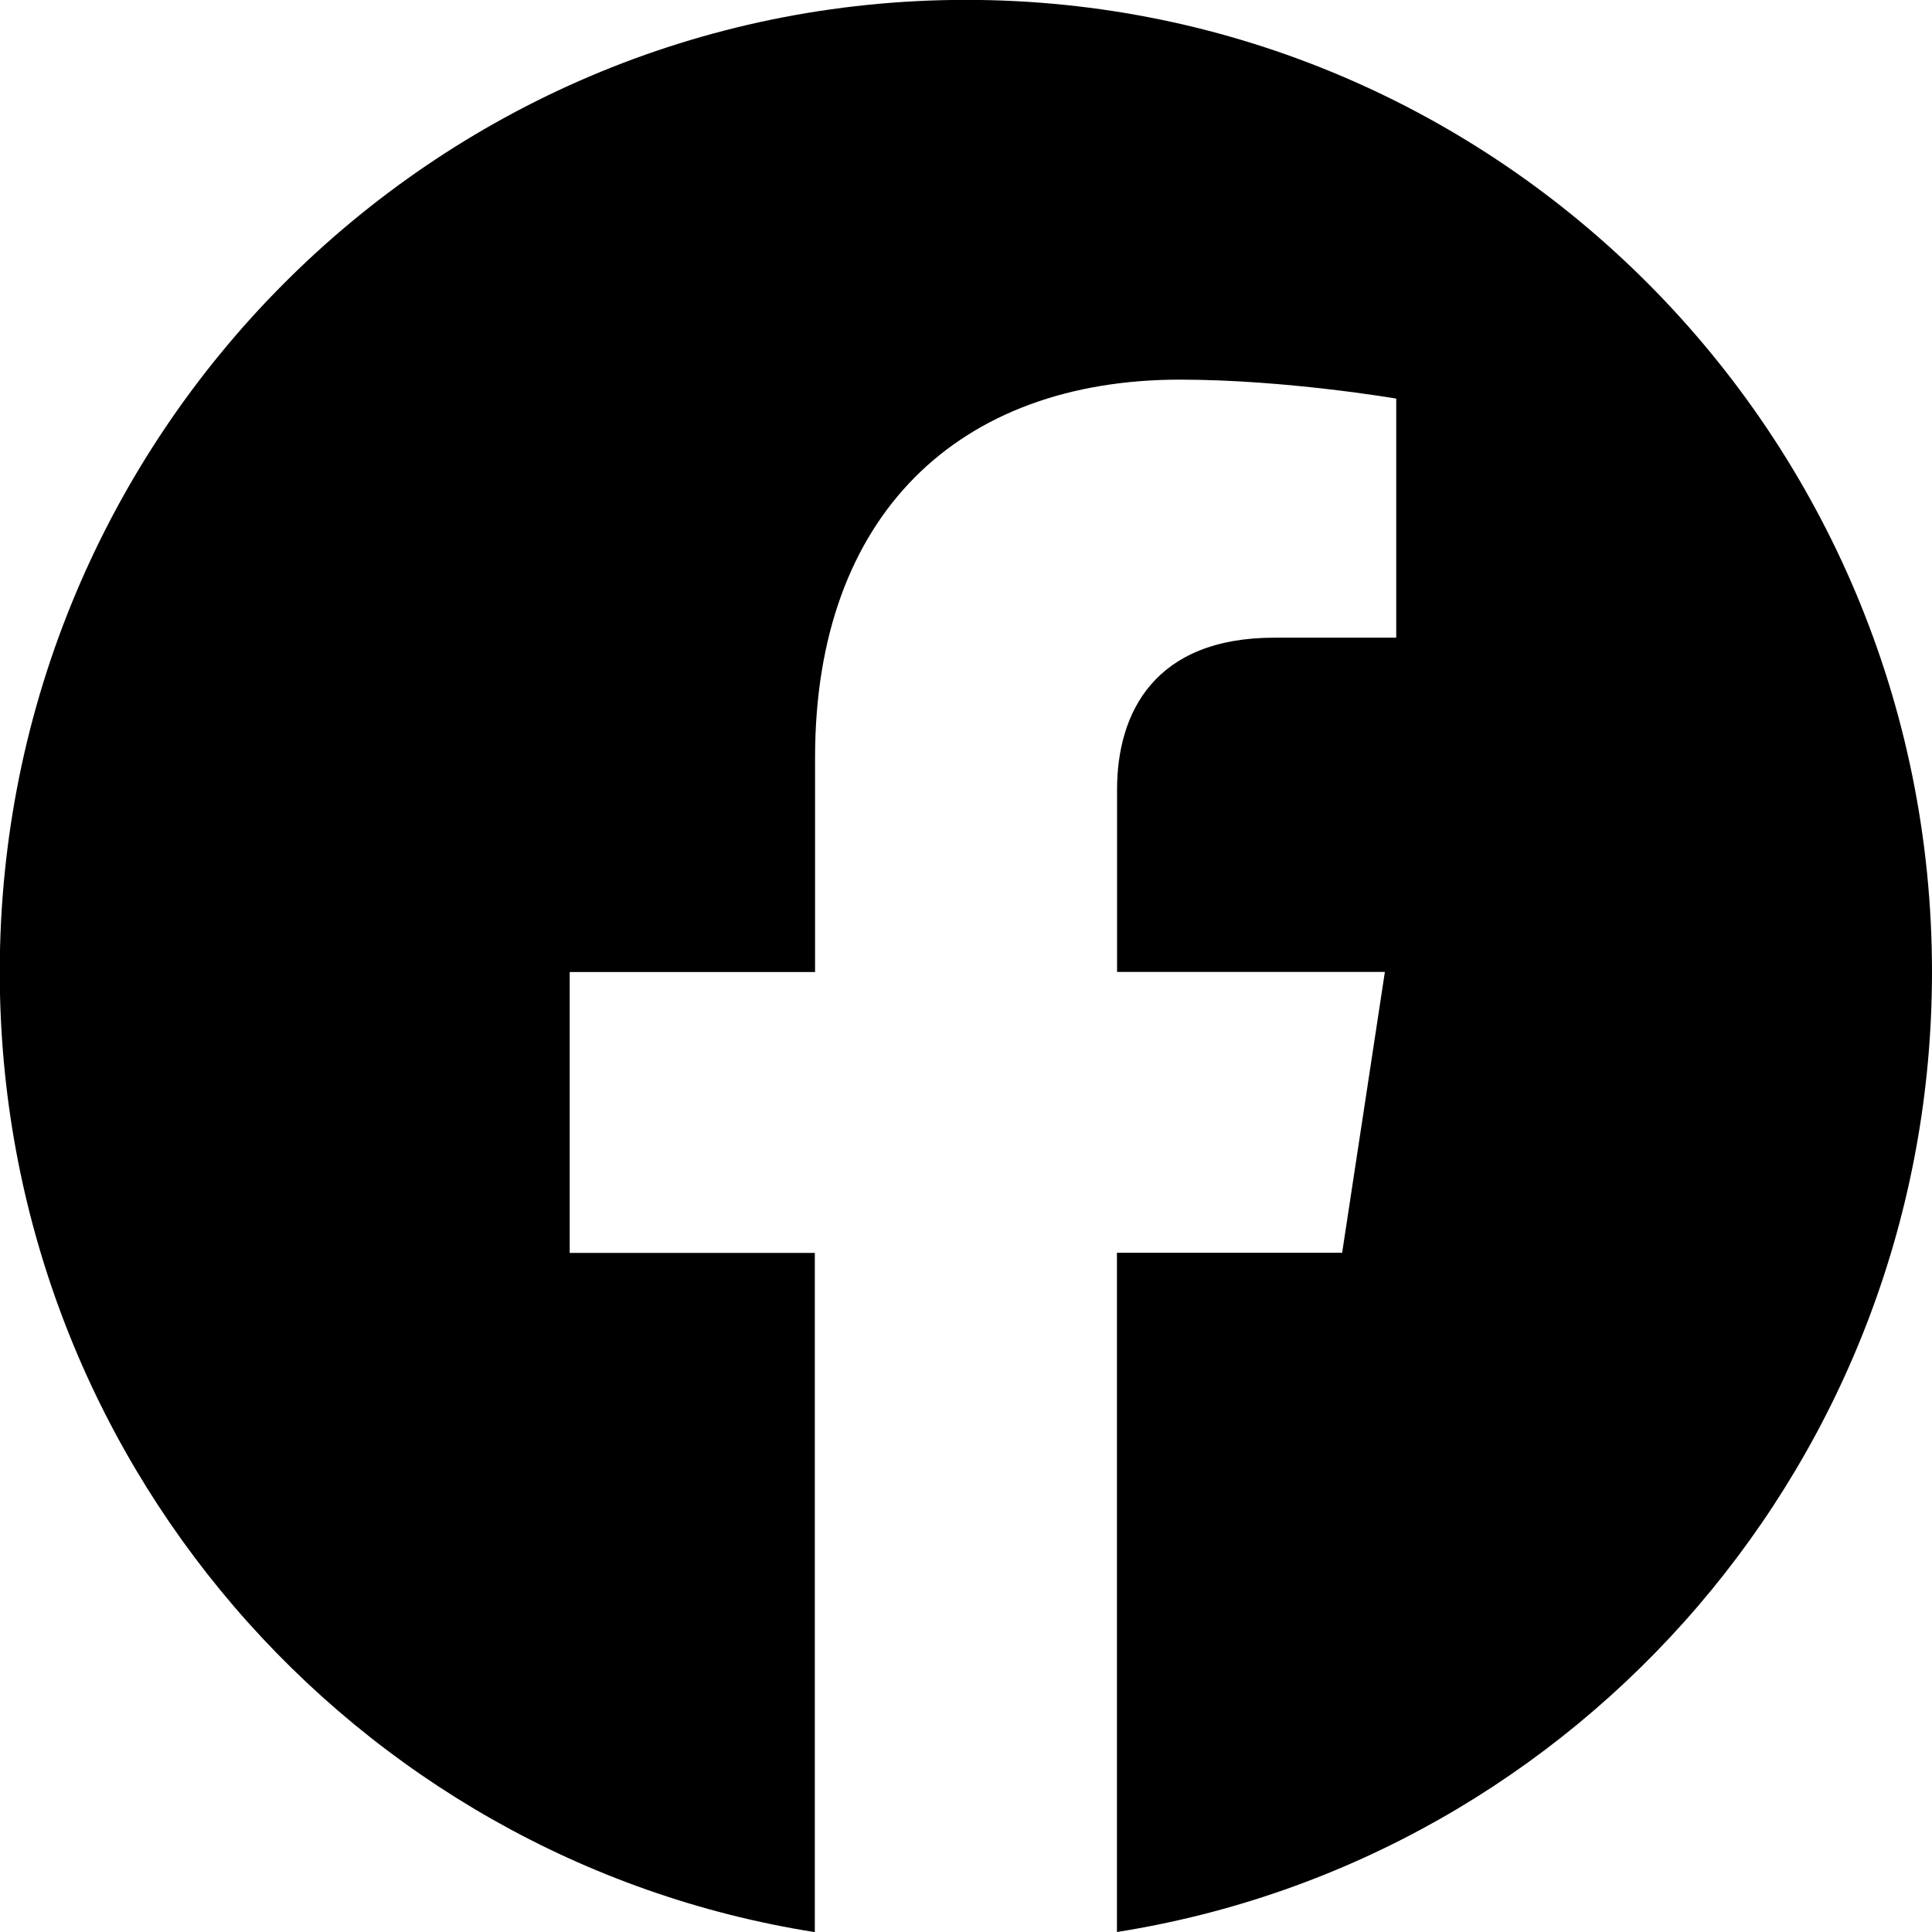
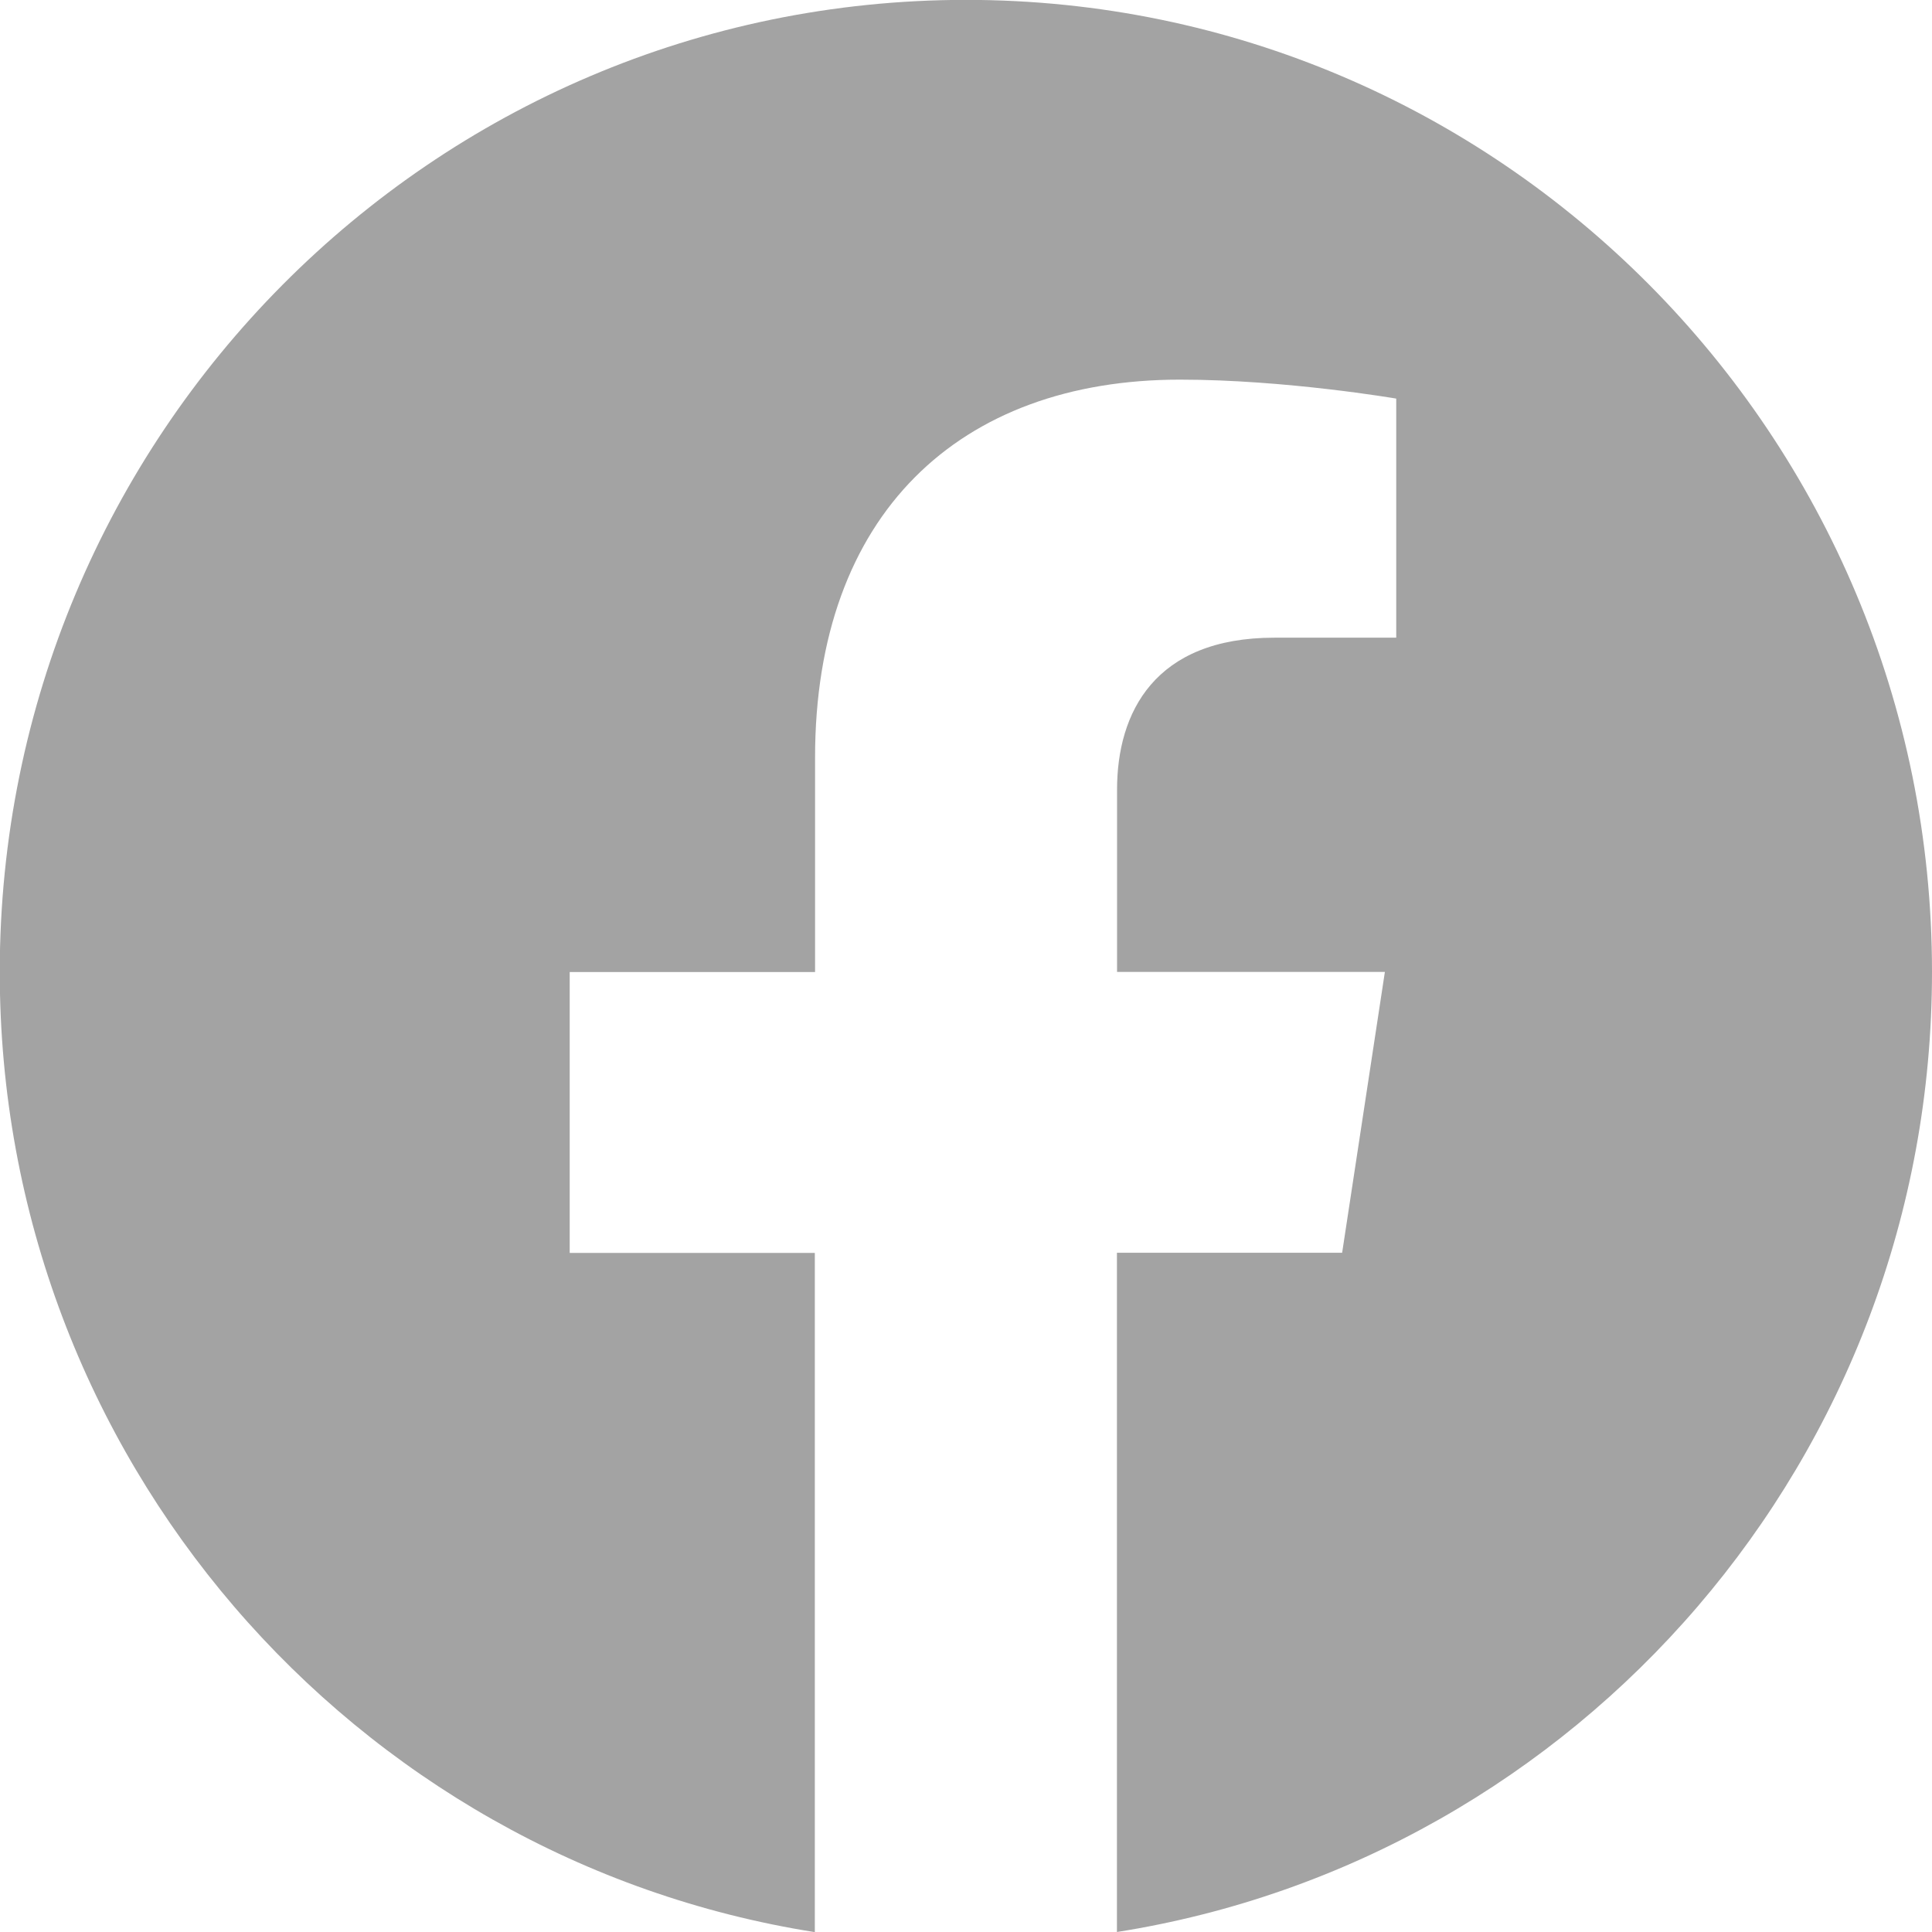
- <svg xmlns="http://www.w3.org/2000/svg" width="16" height="16" fill="currentColor" class="bi bi-facebook" viewBox="0 0 16 16">
+ <svg xmlns="http://www.w3.org/2000/svg" width="16" height="16" fill="#A3A3A3" class="bi bi-facebook" viewBox="0 0 16 16">
  <path d="M16 8.049c0-4.446-3.582-8.05-8-8.05C3.58 0-.002 3.603-.002 8.05c0 4.017 2.926 7.347 6.75 7.951v-5.625h-2.03V8.05H6.75V6.275c0-2.017 1.195-3.131 3.022-3.131.876 0 1.791.157 1.791.157v1.98h-1.009c-.993 0-1.303.621-1.303 1.258v1.51h2.218l-.354 2.326H9.25V16c3.824-.604 6.75-3.934 6.75-7.951z" />
</svg>
